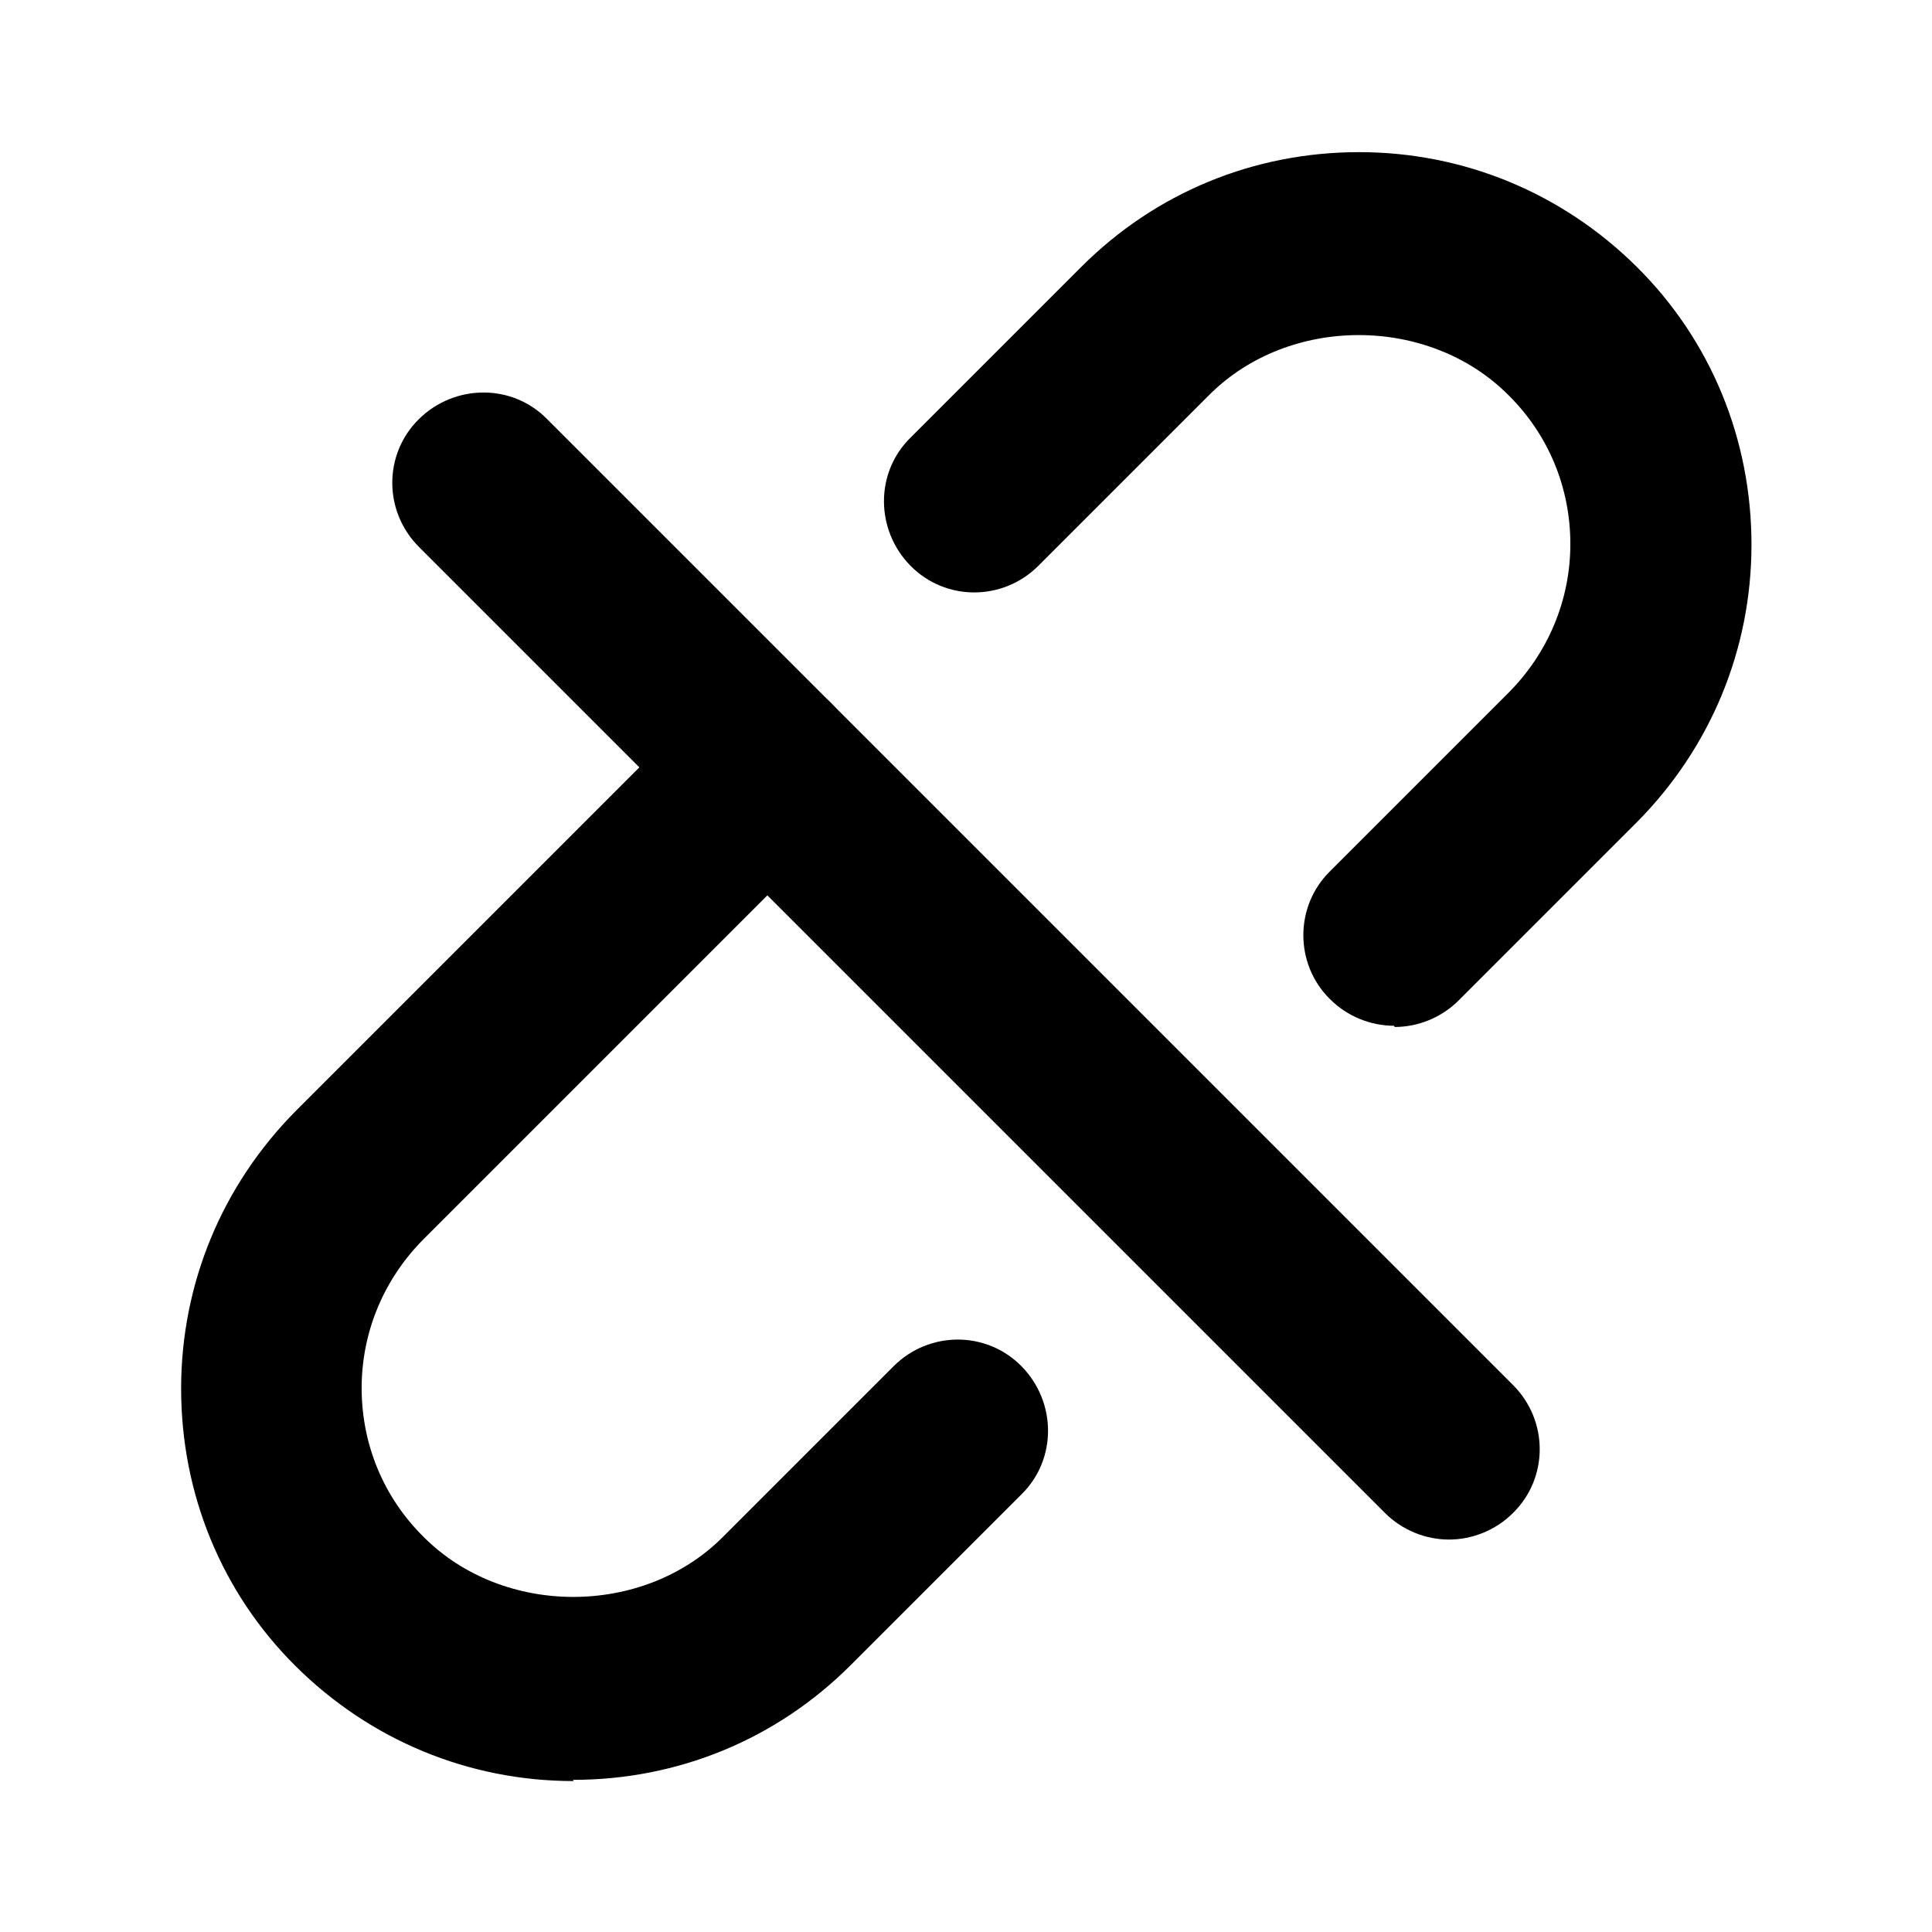
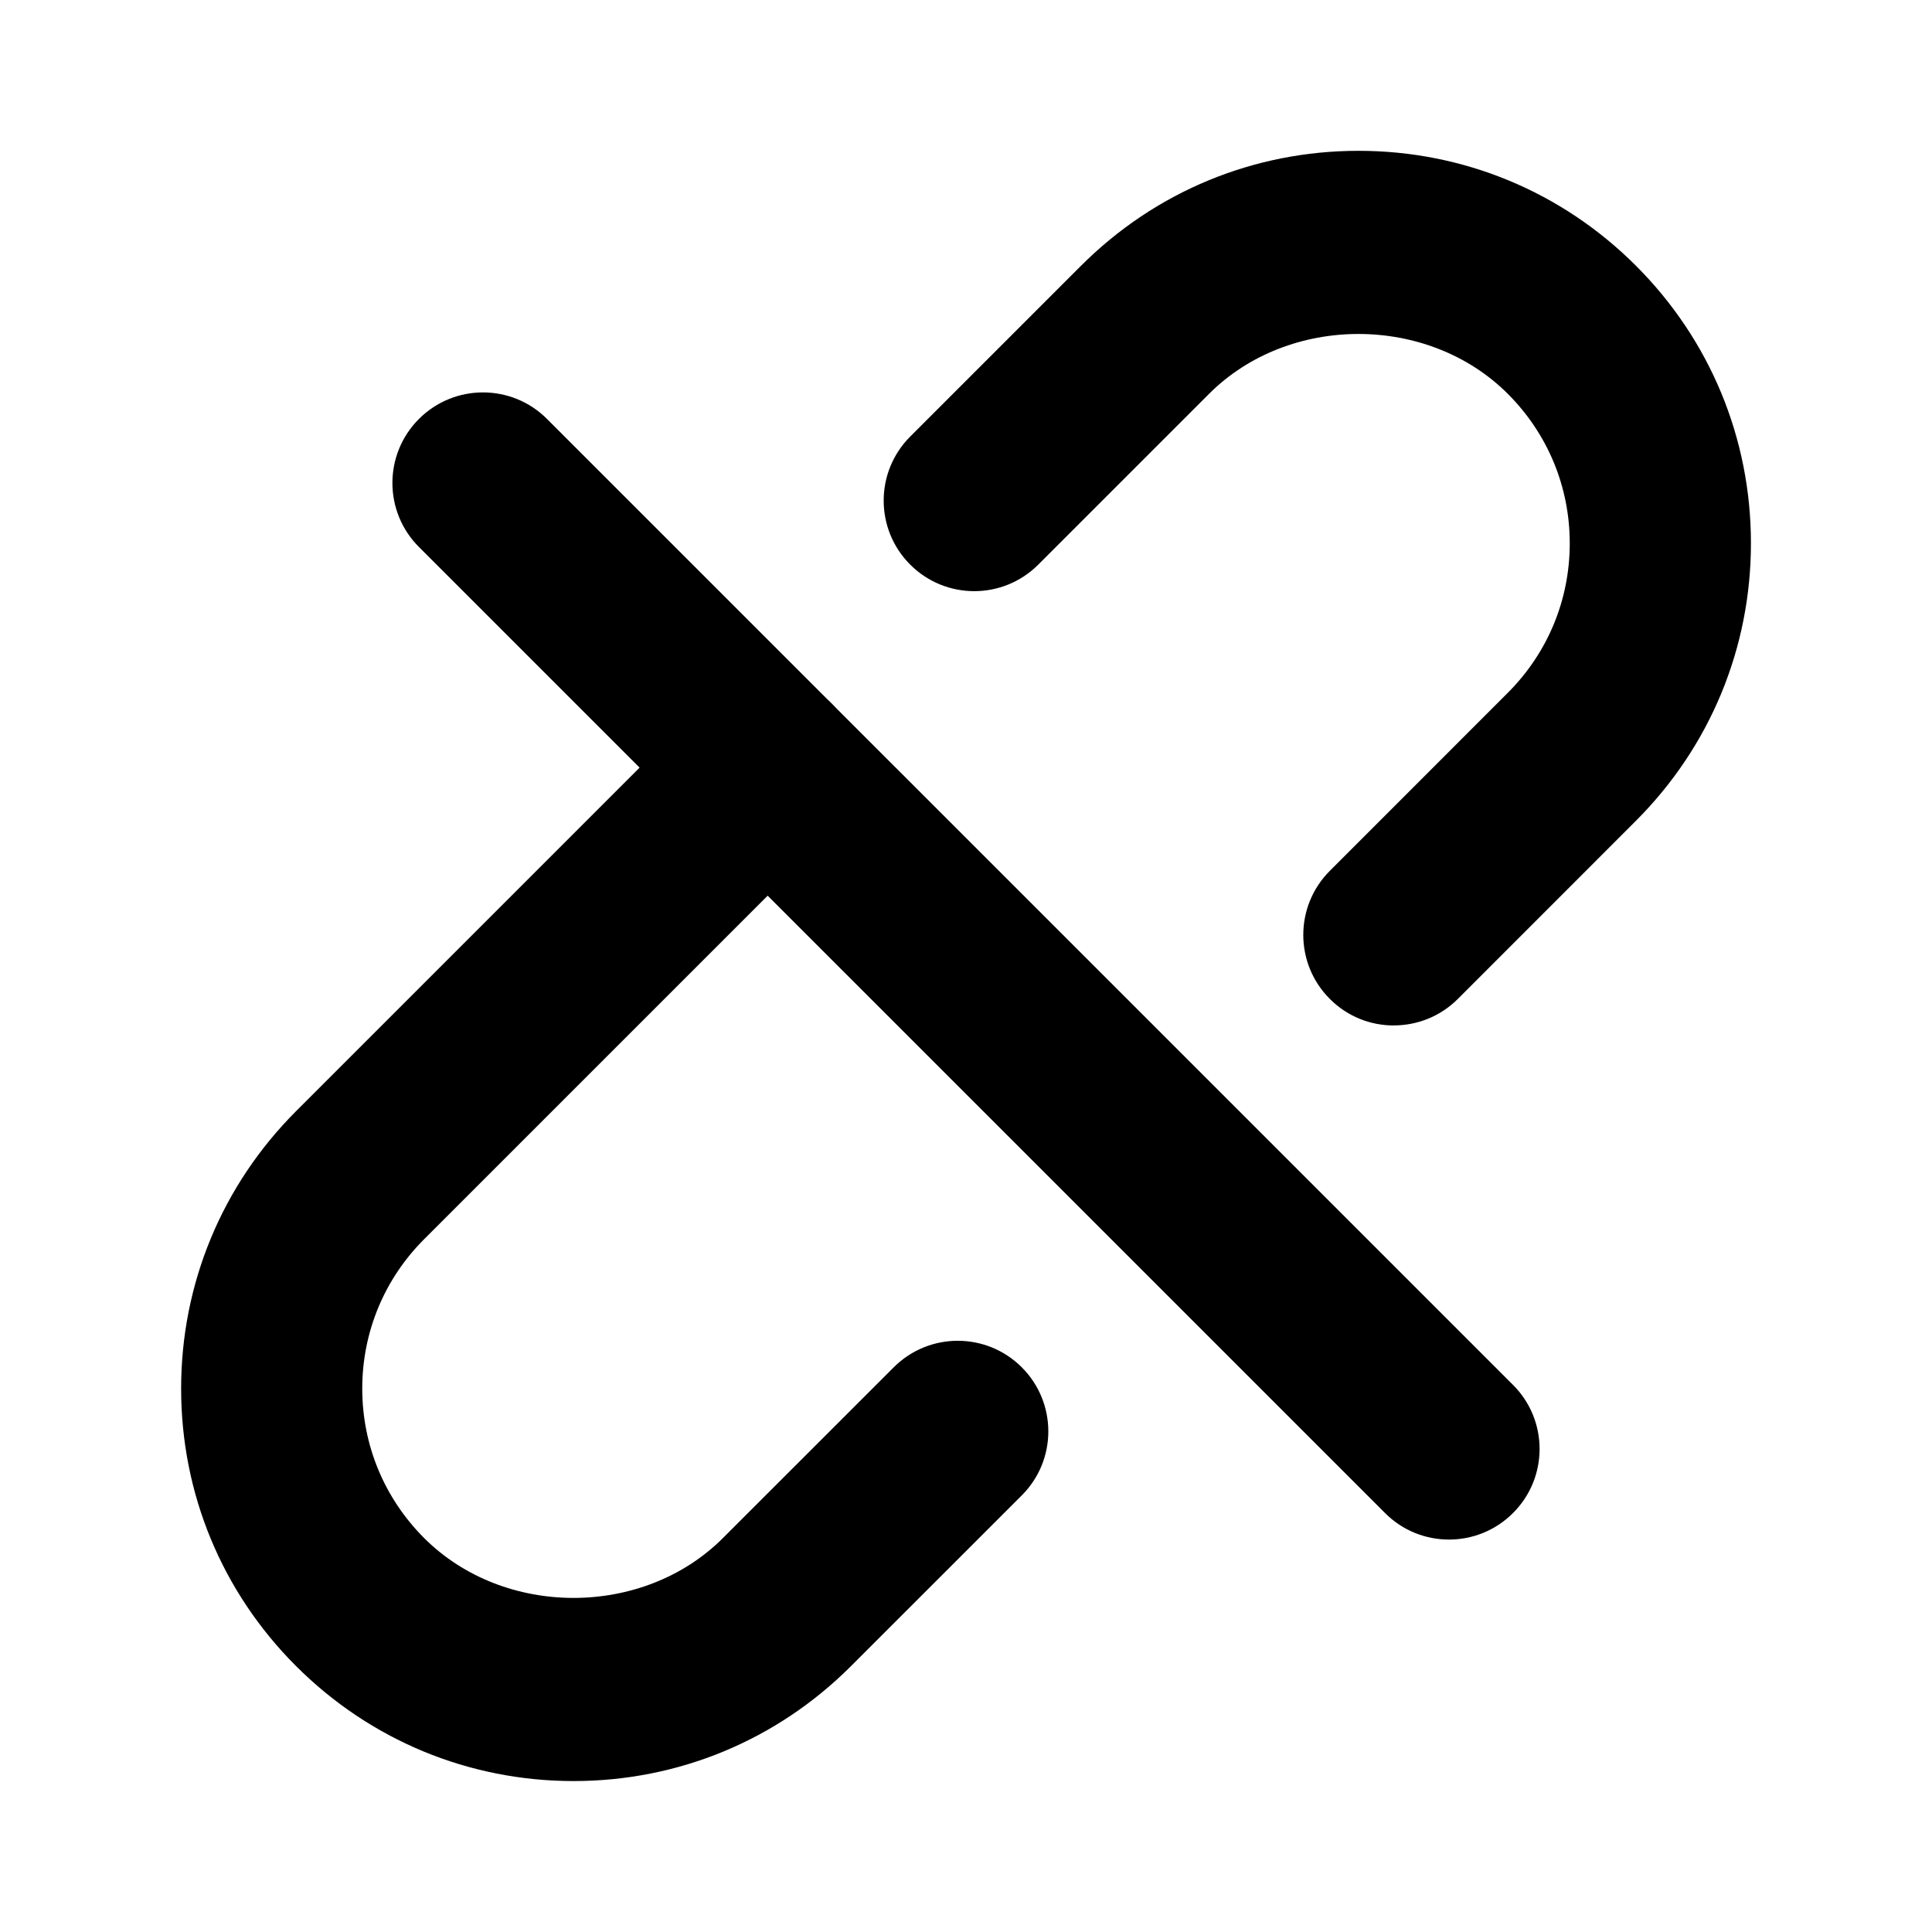
<svg xmlns="http://www.w3.org/2000/svg" id="a" viewBox="0 0 32 32">
-   <path d="M9.5,29.5c-1.74,0-3.37-.68-4.6-1.9s-1.9-2.86-1.9-4.6,.68-3.37,1.9-4.6l6.75-6.75c.59-.59,1.54-.59,2.12,0s.59,1.54,0,2.12l-6.75,6.75c-.66,.66-1.03,1.54-1.03,2.47s.36,1.81,1.03,2.47c1.32,1.32,3.63,1.32,4.95,0l2.83-2.83c.59-.59,1.54-.59,2.12,0s.59,1.54,0,2.12l-2.83,2.83c-1.23,1.23-2.86,1.9-4.6,1.9Z" />
-   <path d="M23.09,16.99c-.38,0-.77-.15-1.06-.44-.59-.58-.59-1.54,0-2.12l2.95-2.95c.66-.66,1.03-1.54,1.03-2.47s-.36-1.81-1.03-2.47c-1.32-1.32-3.63-1.32-4.95,0l-2.83,2.83c-.59,.59-1.54,.59-2.12,0s-.59-1.54,0-2.12l2.83-2.83c1.23-1.23,2.86-1.9,4.6-1.9s3.37,.68,4.6,1.9,1.9,2.86,1.9,4.6-.68,3.37-1.9,4.6l-2.95,2.95c-.29,.29-.68,.44-1.06,.44Z" />
-   <path d="M24,25.5c-.38,0-.77-.15-1.06-.44L6.94,9.06c-.59-.59-.59-1.54,0-2.12s1.54-.59,2.12,0L25.06,22.94c.59,.59,.59,1.54,0,2.12-.29,.29-.68,.44-1.06,.44Z" />
+   <path d="M9.5,29.5c-1.736,0-3.368-.677-4.596-1.904s-1.904-2.859-1.904-4.596,.677-3.368,1.904-4.596l6.75-6.75c.586-.586,1.535-.586,2.121,0s.586,1.535,0,2.121l-6.75,6.75c-.661,.661-1.025,1.54-1.025,2.475s.364,1.813,1.025,2.475c1.322,1.322,3.627,1.322,4.949,0l2.829-2.828c.586-.586,1.535-.586,2.121,0s.586,1.536,0,2.121l-2.829,2.828c-1.228,1.228-2.859,1.904-4.596,1.904Z" />
+   <path d="M23.086,16.985c-.384,0-.768-.146-1.06-.44-.586-.585-.586-1.535,0-2.121l2.949-2.95c.661-.661,1.025-1.54,1.025-2.475s-.364-1.813-1.025-2.475c-1.322-1.323-3.627-1.323-4.949-.001l-2.829,2.829c-.586,.586-1.535,.586-2.121,0s-.586-1.535,0-2.121l2.829-2.829c1.228-1.228,2.859-1.904,4.596-1.904s3.368,.676,4.596,1.904,1.904,2.86,1.904,4.596-.677,3.368-1.904,4.596l-2.949,2.95c-.293,.293-.677,.44-1.06,.44Z" />
+   <path d="M24,25.5c-.384,0-.768-.146-1.06-.44L6.939,9.06c-.586-.586-.586-1.535,0-2.121s1.535-.586,2.121,0L25.061,22.939c.586,.586,.586,1.535,0,2.121-.293,.293-.677,.44-1.06,.44Z" />
</svg>
